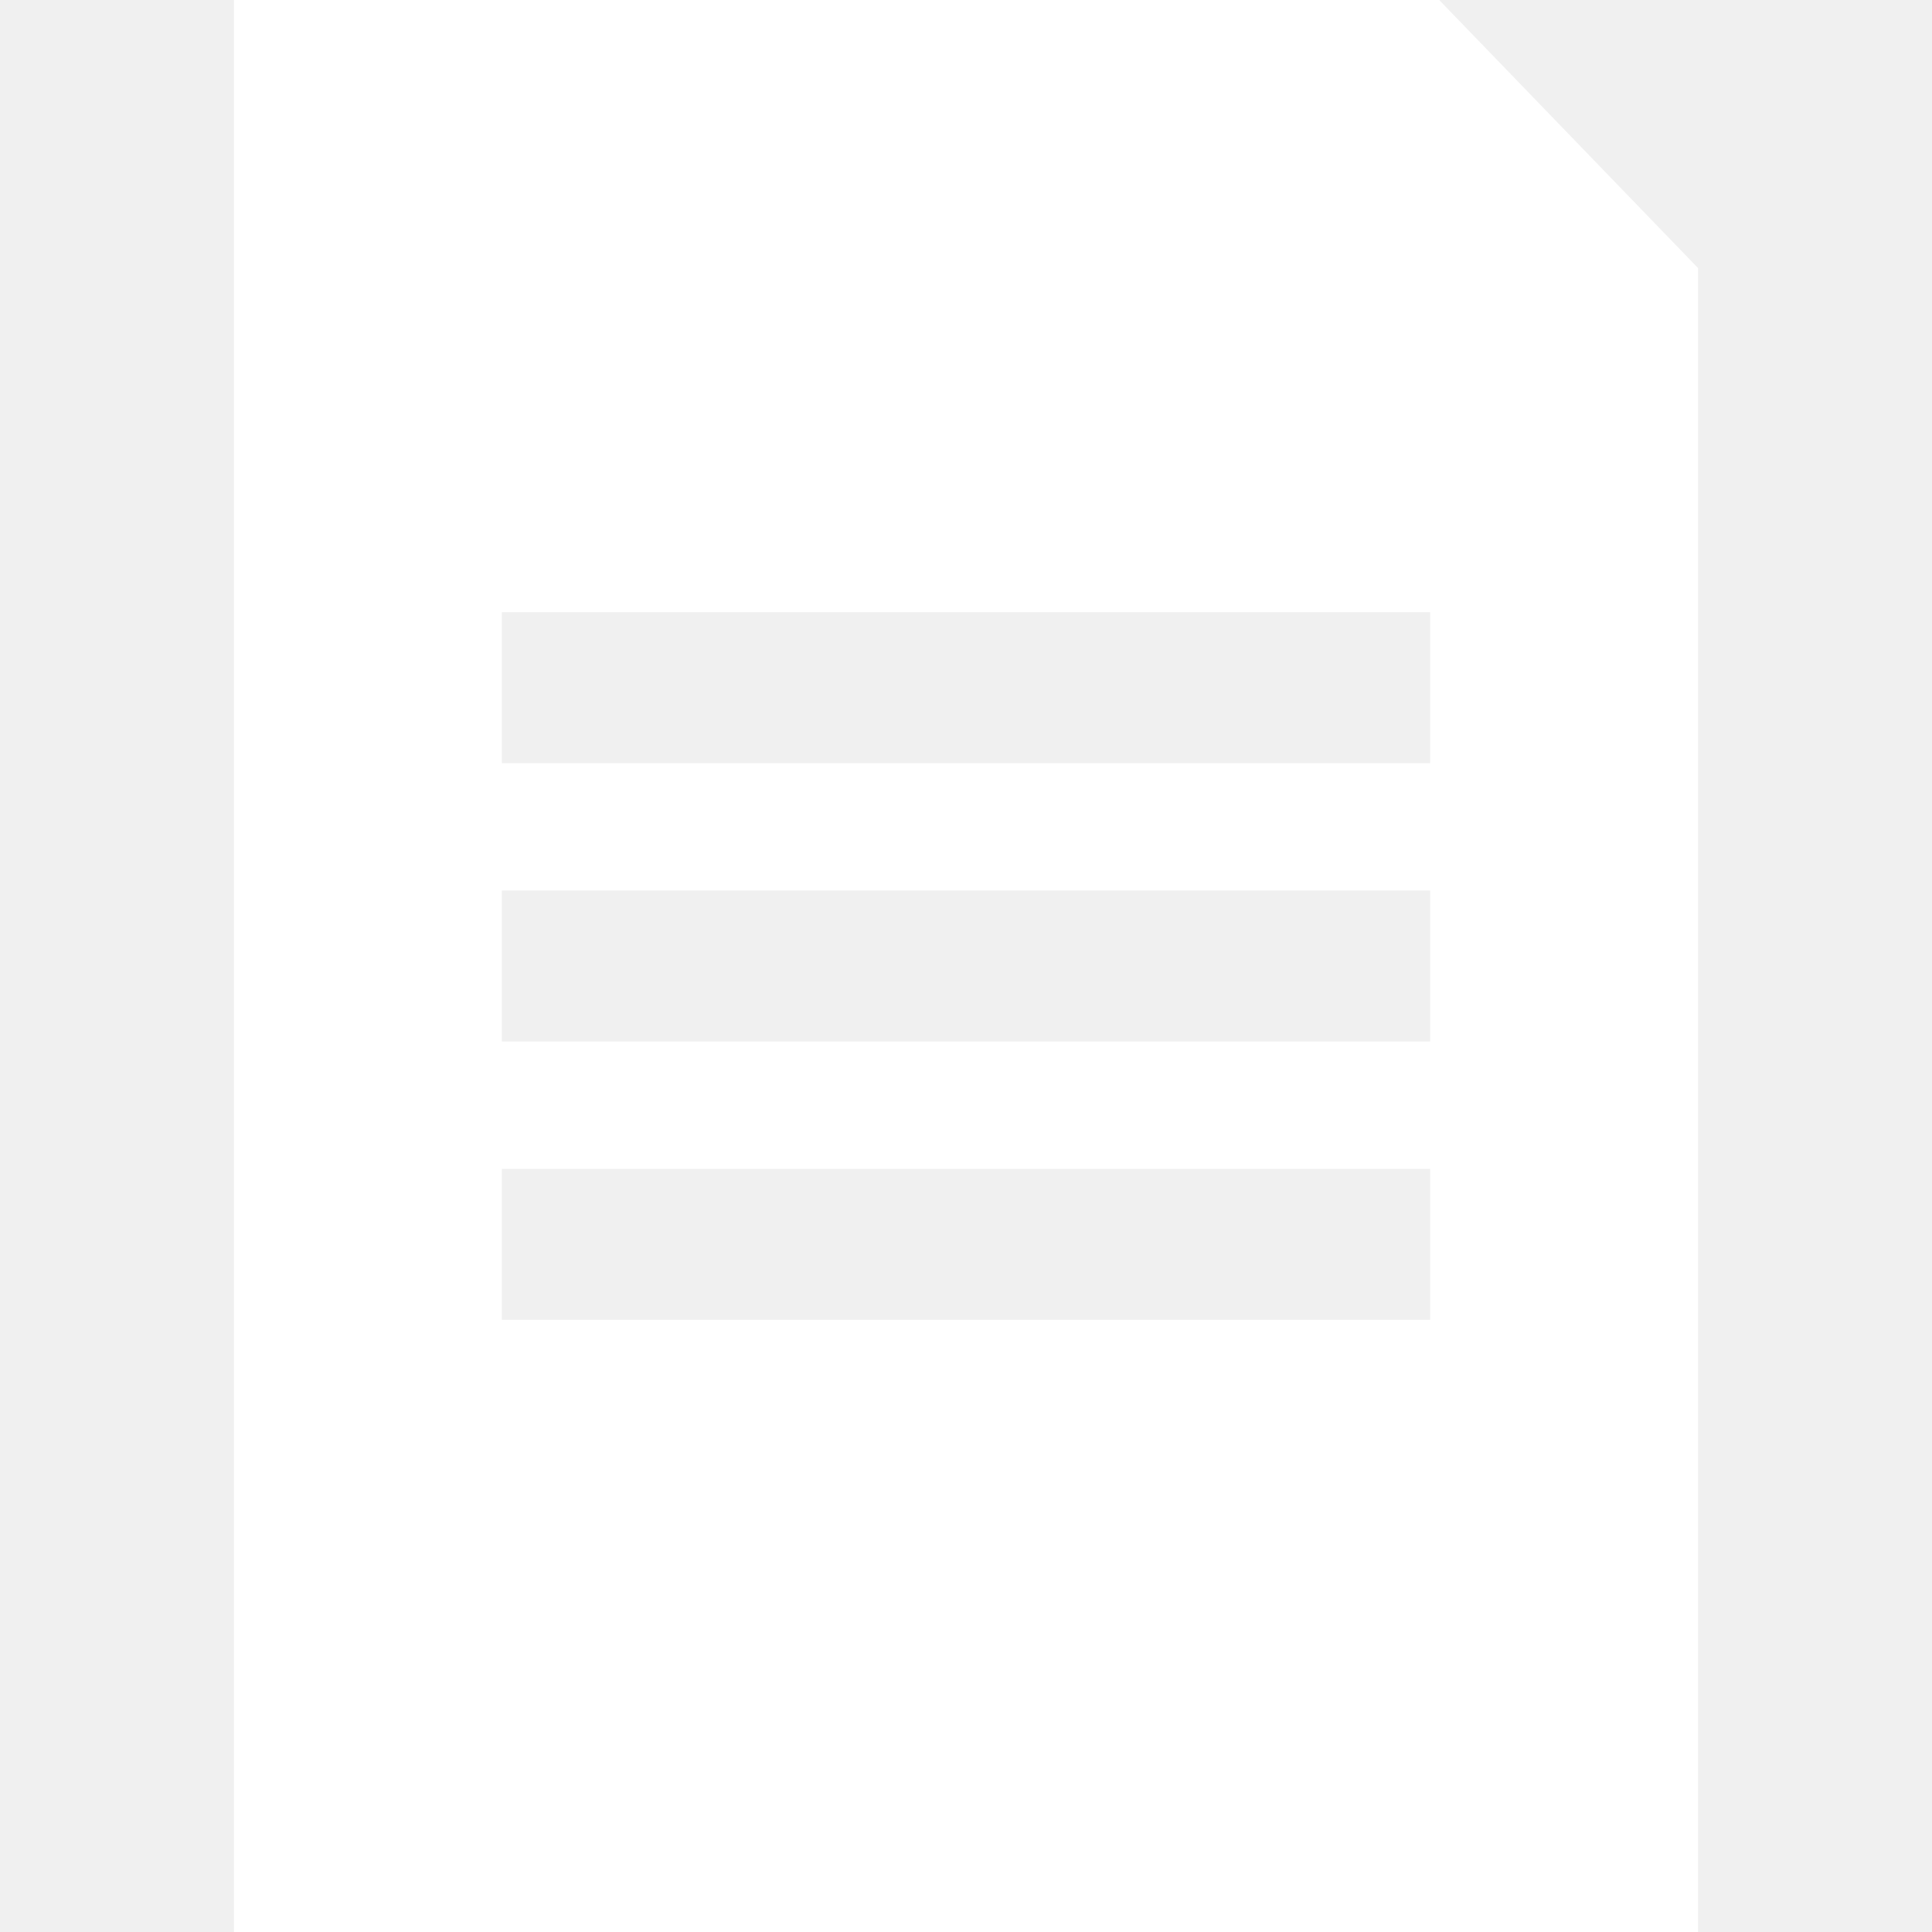
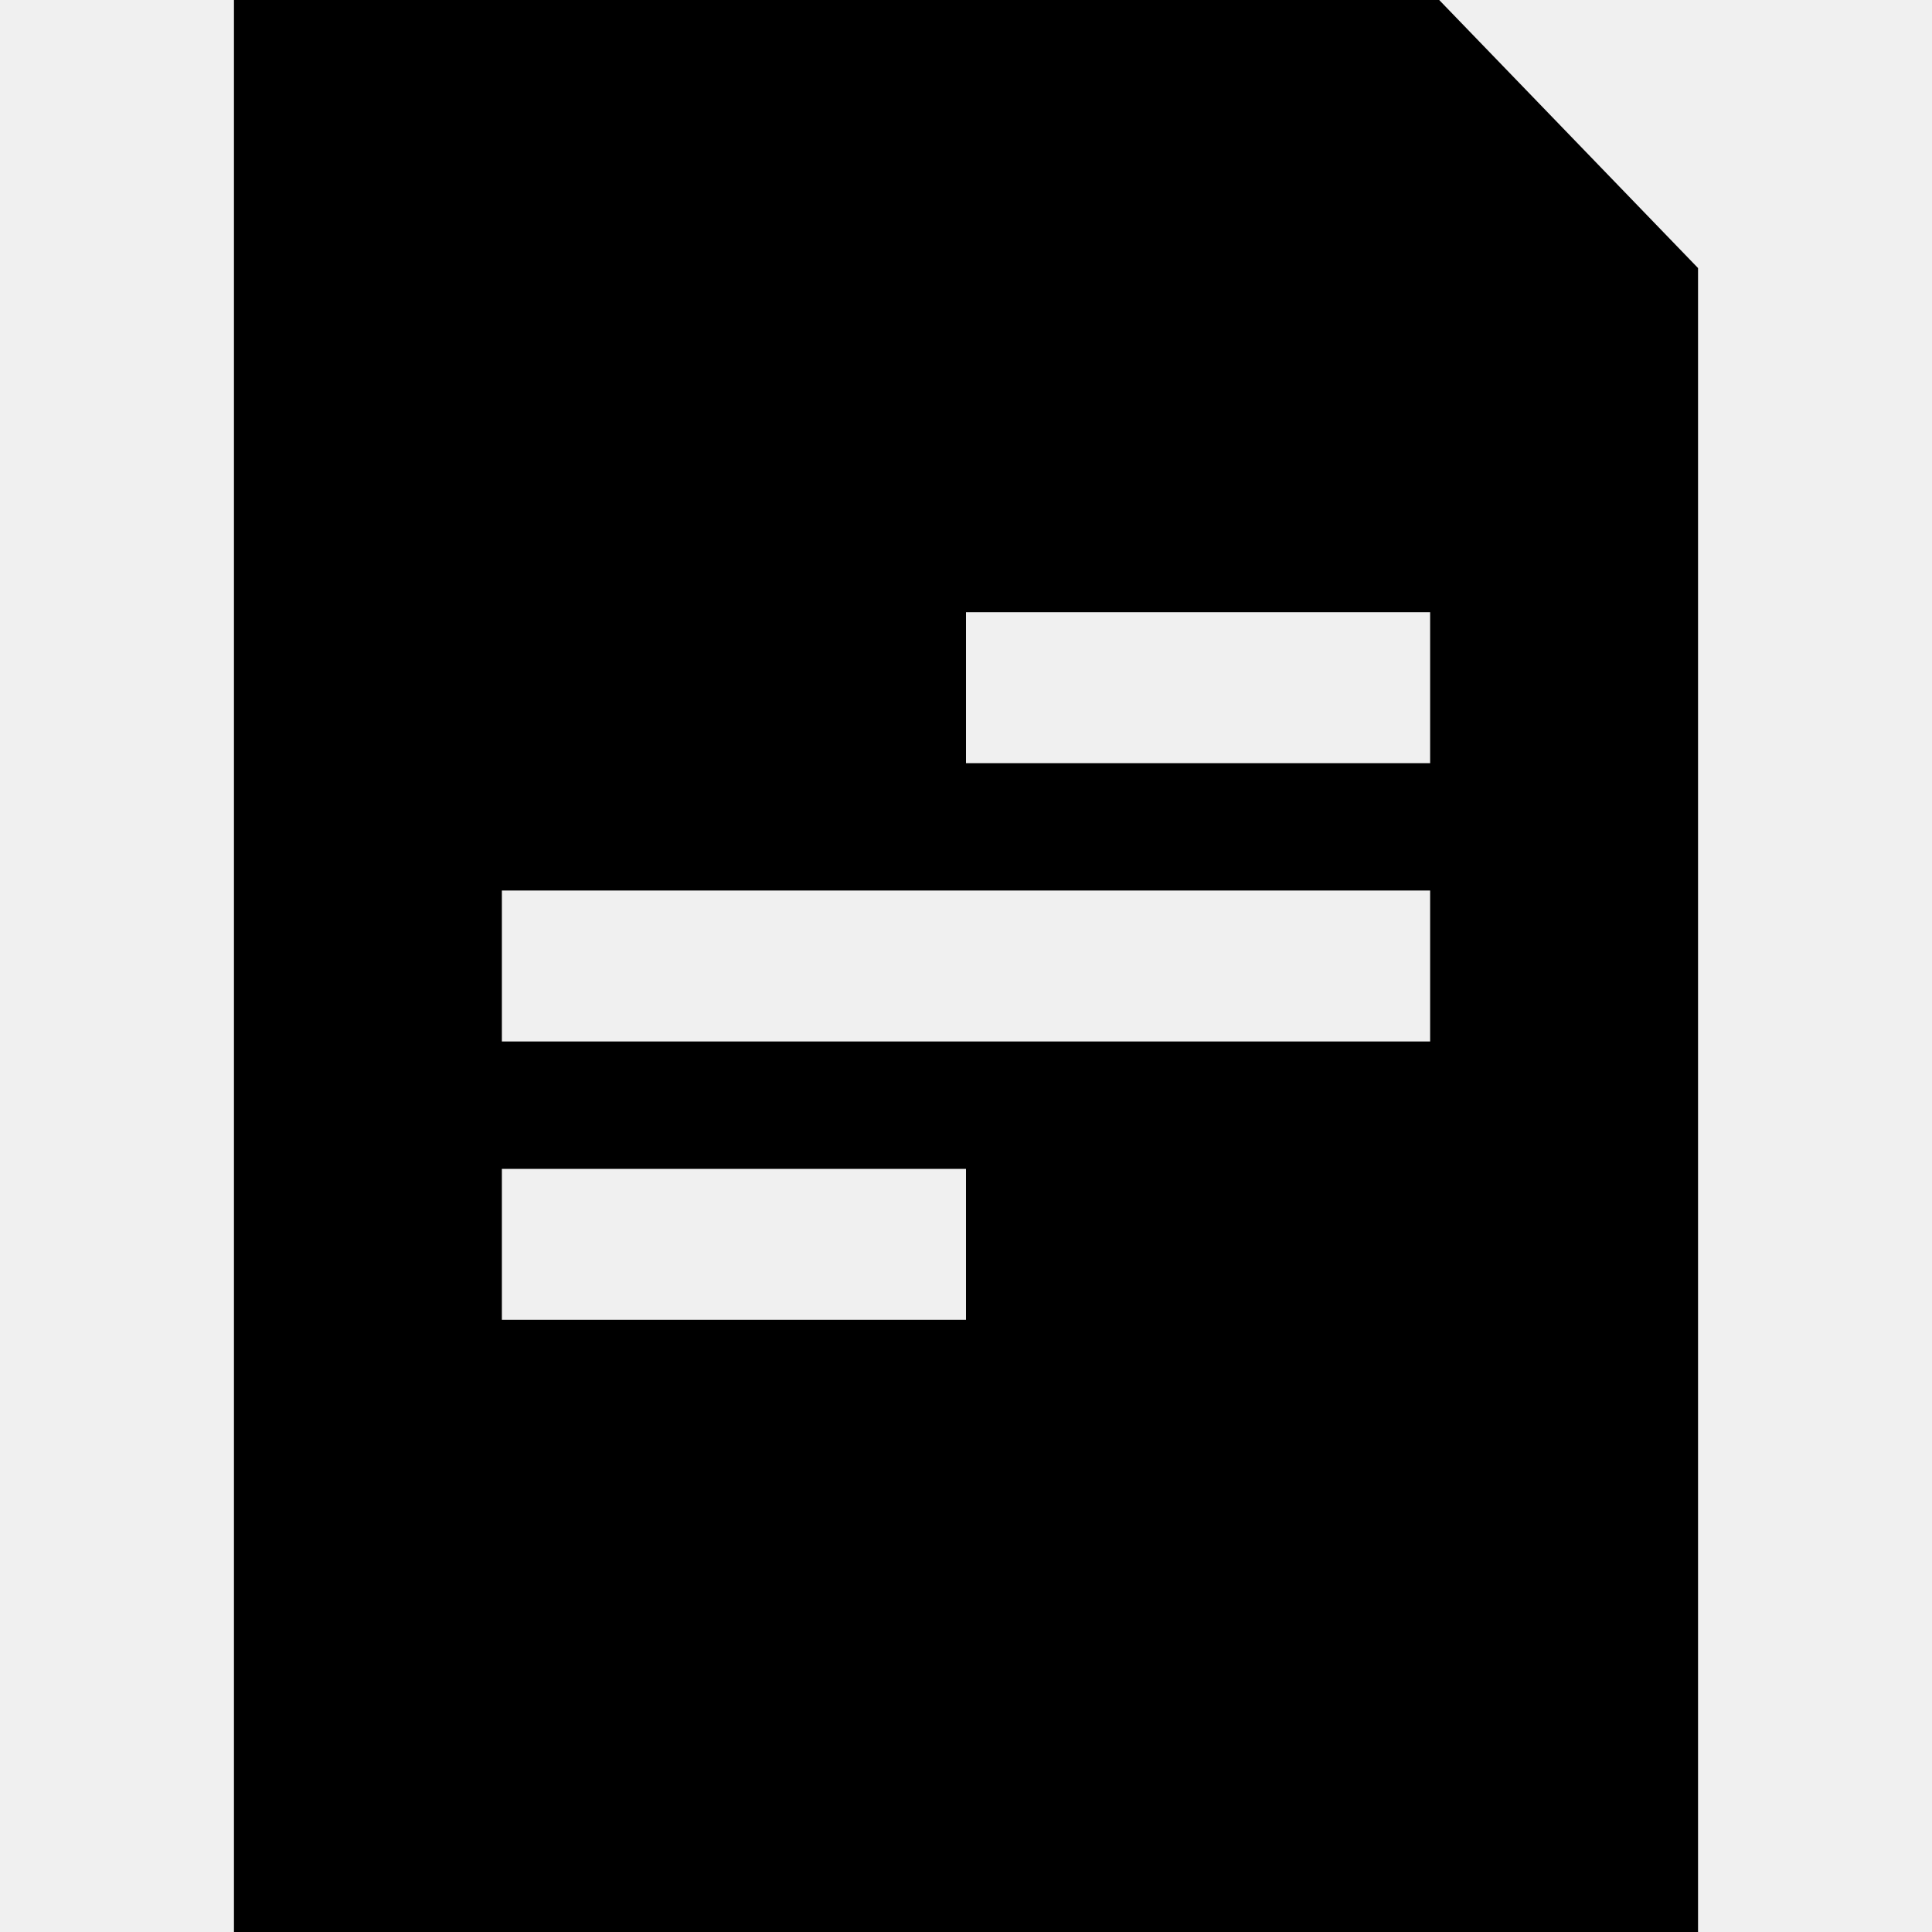
- <svg xmlns="http://www.w3.org/2000/svg" version="1.1" x="0px" y="0px" viewBox="0 0 128 128" style="enable-background:new 0 0 128 128;" xml:space="preserve">
-   <style type="text/css">
- 	.st0{display:none;}
- 	.st1{display:inline;}
- 	.st2{fill:#FFFFFF;}
- </style>
-   <g id="Layer_2" class="st0">
-     <rect class="st1" width="128" height="128" />
-   </g>
-   <g id="Layer_1">
-     <g>
-       <g>
-         <path class="st2" d="M95.35,0H15.5v128h97V17.76L95.35,0z M94.75,87.44h-61.5v-10h61.5V87.44z M94.75,69h-61.5V59h61.5V69z      M94.75,50.56h-61.5v-10h61.5V50.56z" />
-       </g>
-     </g>
+ <svg xmlns="http://www.w3.org/2000/svg" xmlns:ns1="http://vectornator.io" height="100%" stroke-miterlimit="10" style="fill-rule:nonzero;clip-rule:evenodd;stroke-linecap:round;stroke-linejoin:round;" version="1.1" viewBox="0 0 128 128" width="100%" xml:space="preserve">
+   <defs />
+   <g id="Layer_1" ns1:layerName="Layer_1">
+     <path d="M95.35 0L15.5 0L15.5 128L112.5 128L112.5 17.76L95.35 0ZM64 87.44L33.25 87.44L33.25 77.44L64 77.44L64 87.44ZM94.75 69L33.25 69L33.25 59L94.75 59L94.75 69ZM94.75 50.56L64 50.56L64 40.56L94.75 40.56L94.75 50.56Z" fill="#000000" fill-rule="nonzero" opacity="1" stroke="none" ns1:layerName="path" />
  </g>
</svg>
